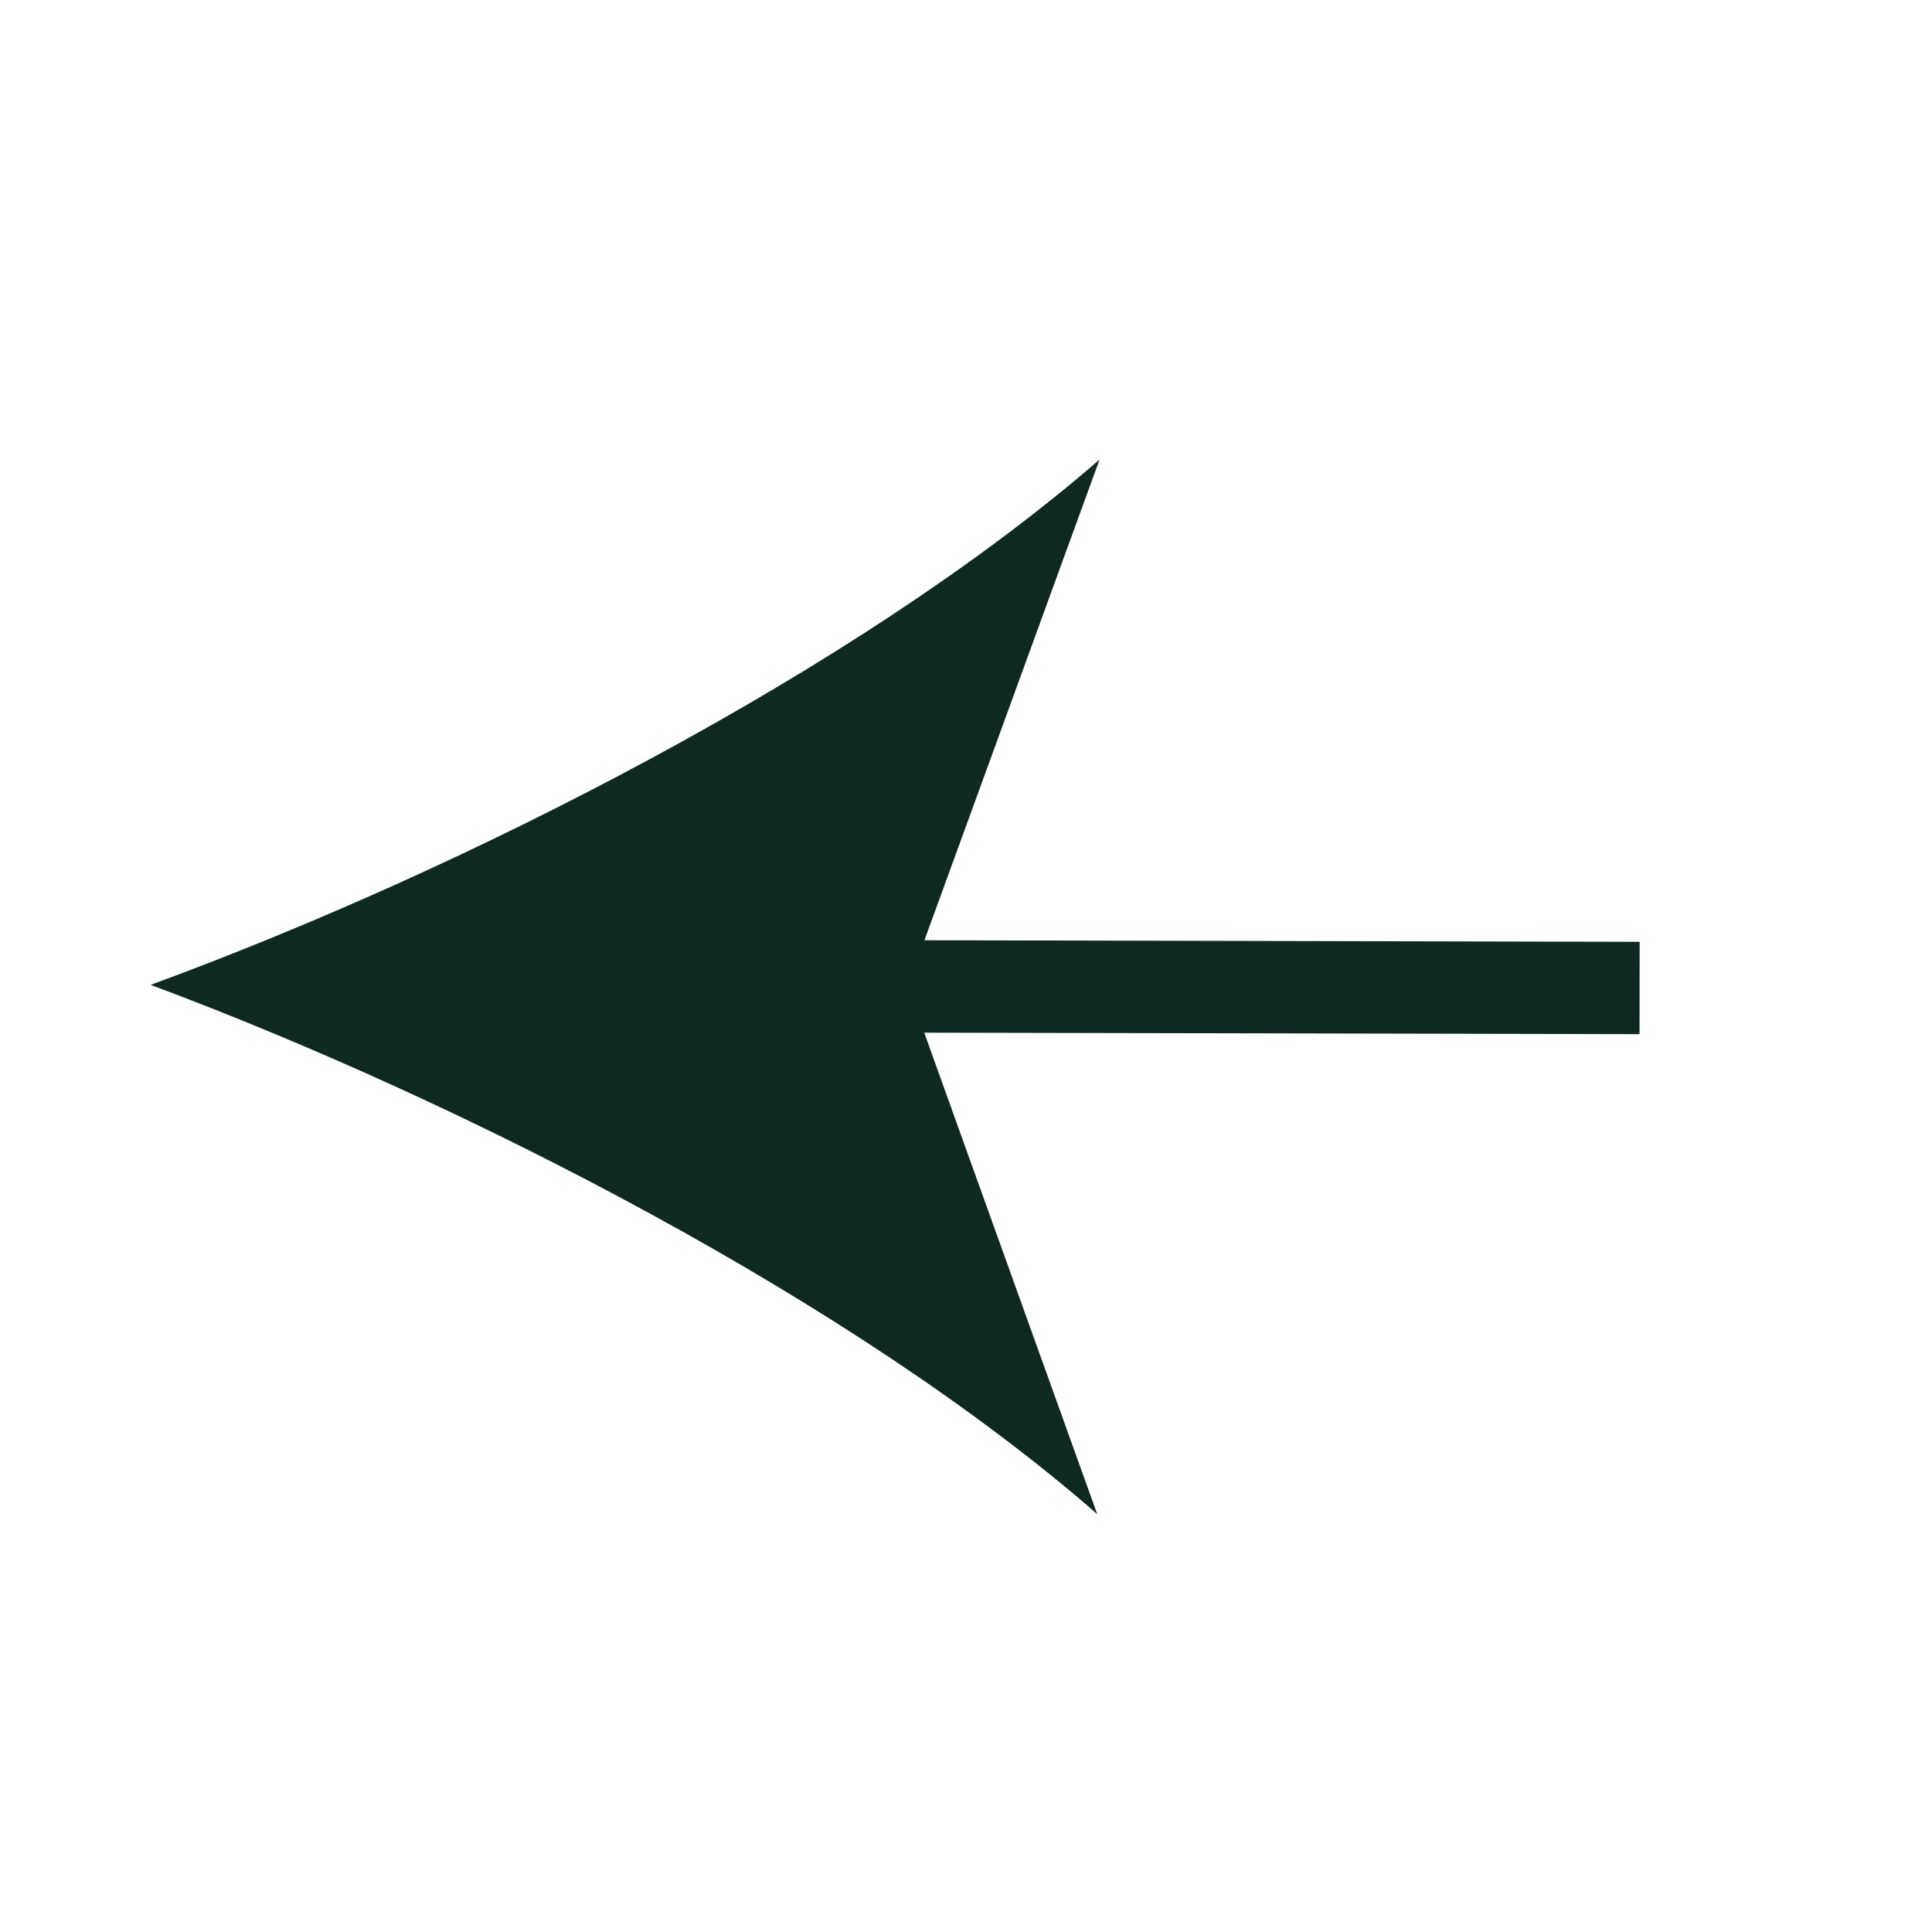
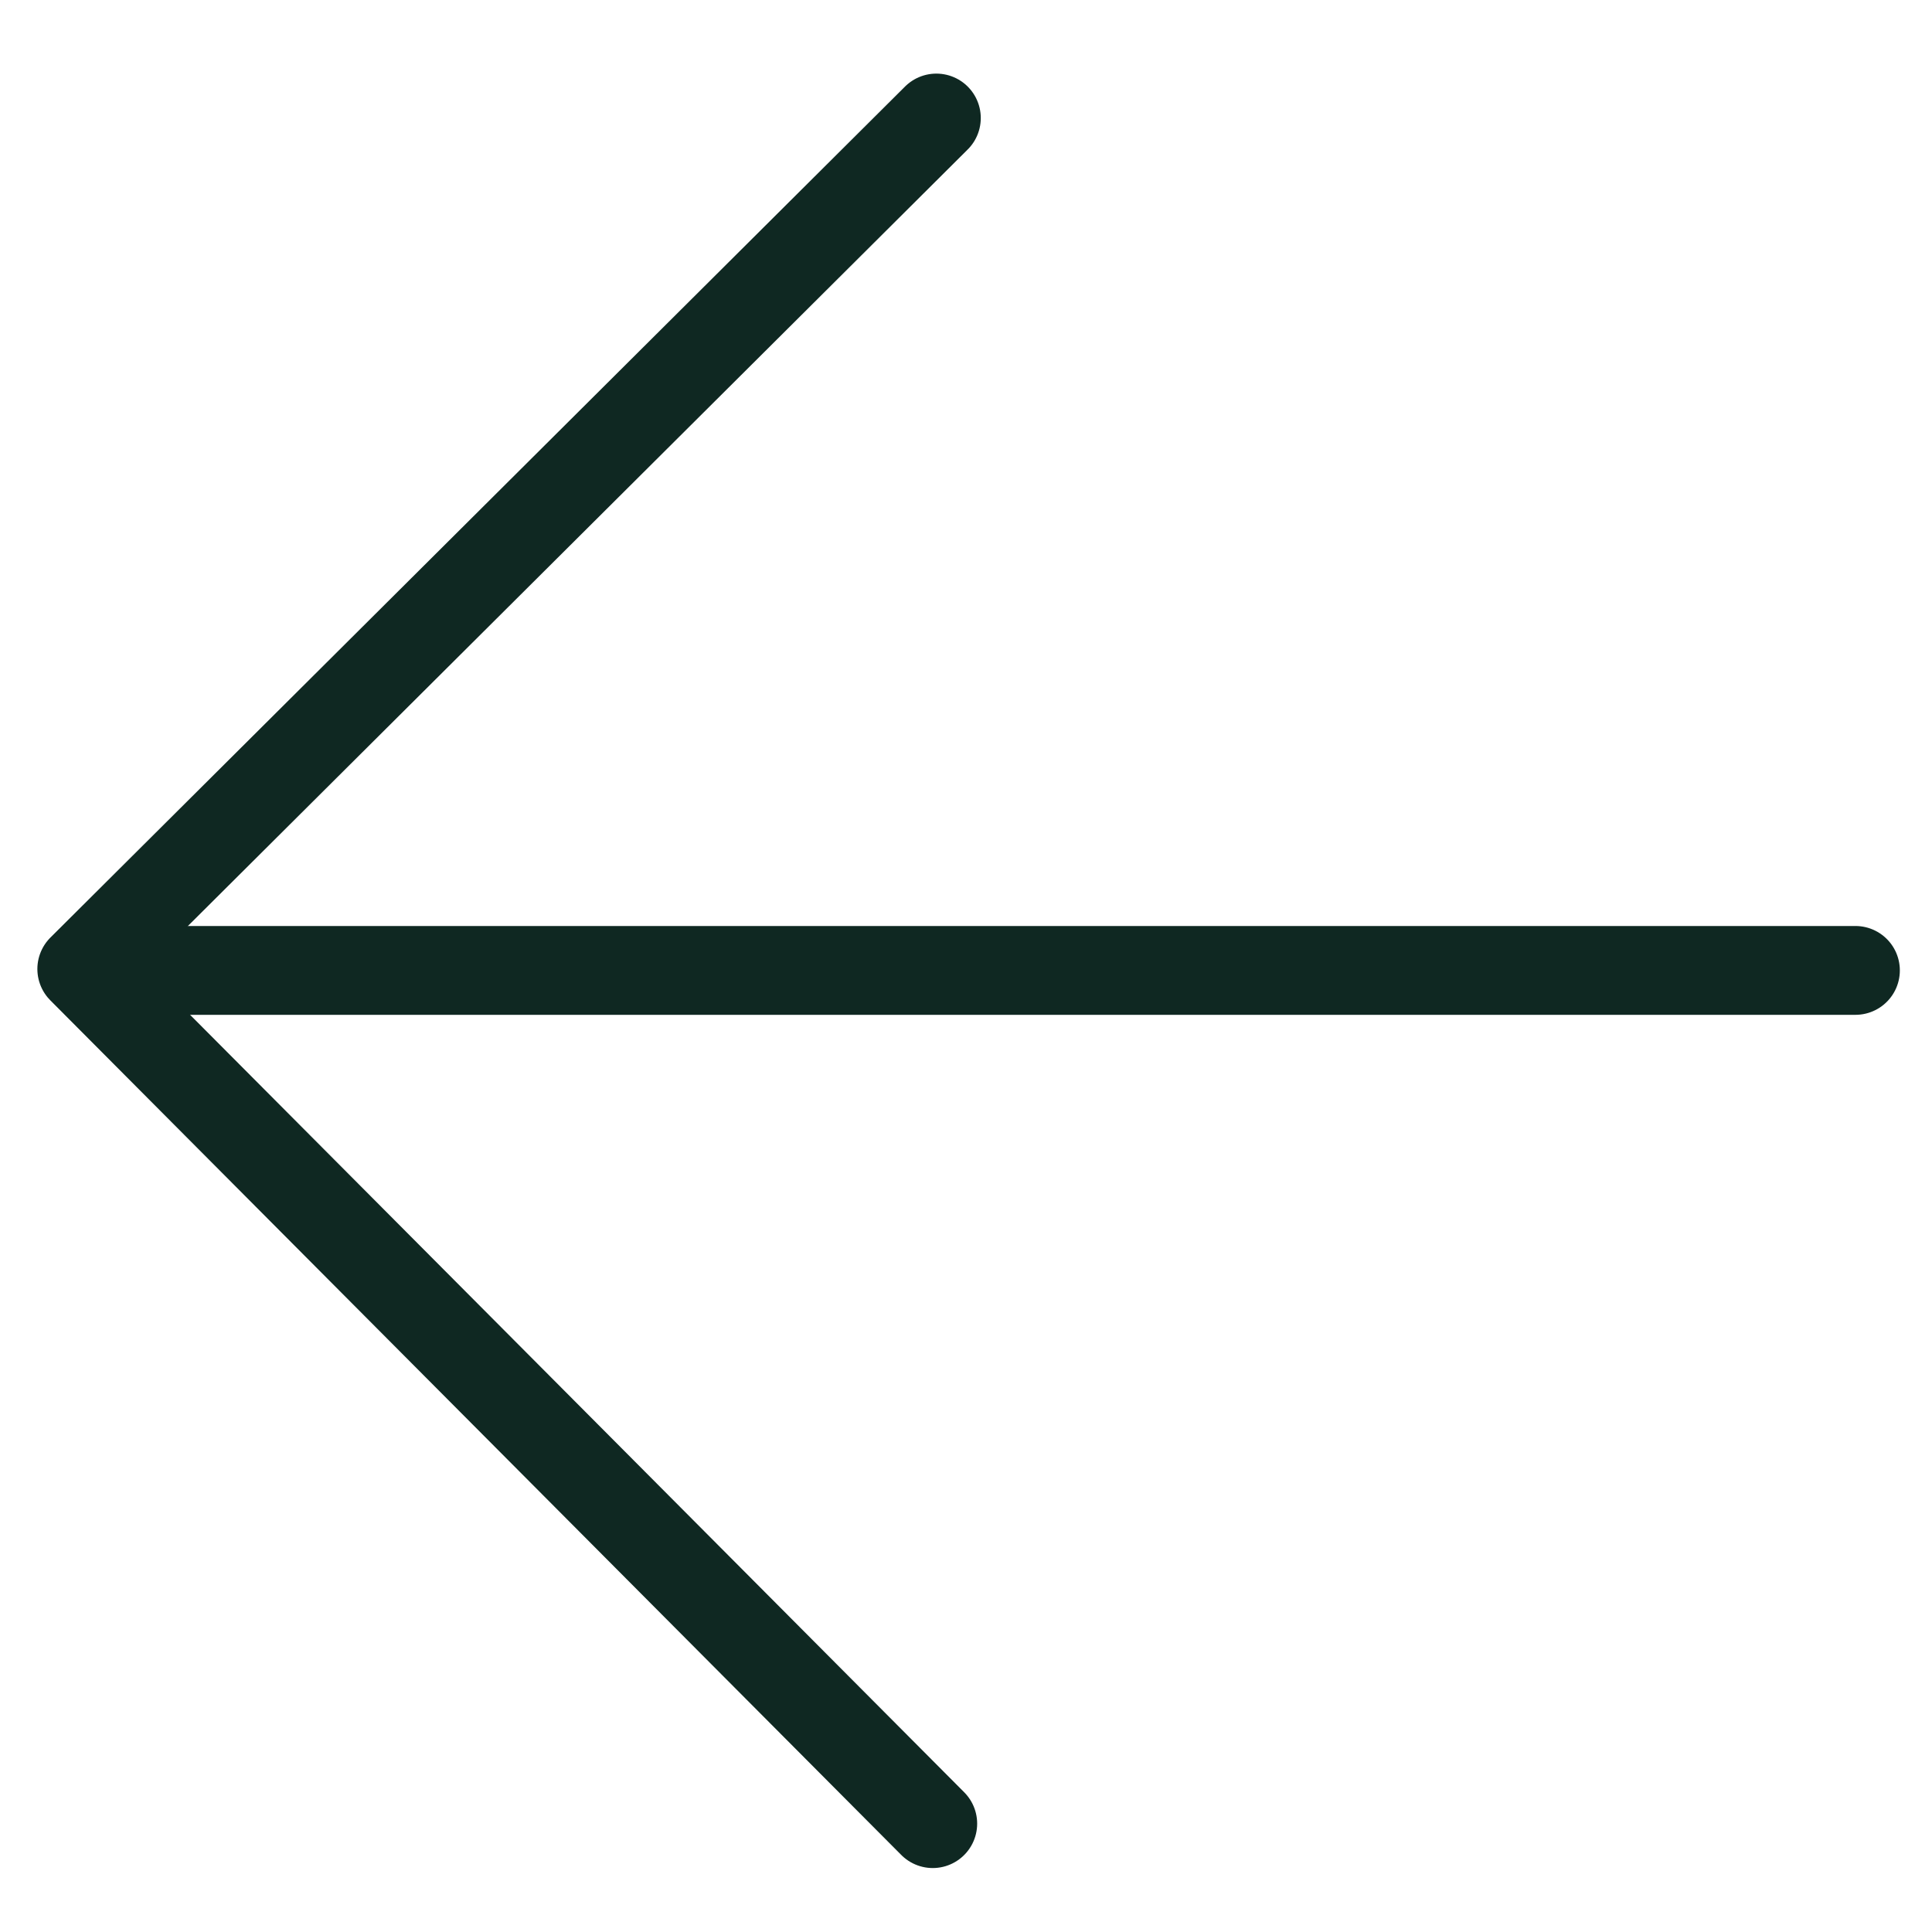
- <svg xmlns="http://www.w3.org/2000/svg" id="Calque_1" data-name="Calque 1" viewBox="0 0 182.26 182.26">
+ <svg xmlns="http://www.w3.org/2000/svg" id="Calque_1" data-name="Calque 1" viewBox="0 0 326.25 326.25">
  <defs>
-     <style>.cls-1{fill:#0f2822;}</style>
+     <style>.cls-1,.cls-2{fill:none;stroke:#0f2822;stroke-linecap:round;stroke-width:15px;}.cls-1{stroke-linejoin:round;}.cls-2{stroke-miterlimit:10;}</style>
  </defs>
-   <path class="cls-1" d="M154.68,88.85,87.21,88.7l16.52-45.35C80.84,63.22,43.94,82,14.21,92.91c29.68,11.07,66.5,30,89.3,49.93L87.19,97.42l67.48.14Z" />
+   <polyline class="cls-1" points="157.51 307.95 13.81 163.63 158.12 19.93" />
+   <line class="cls-2" x1="313.32" y1="163.87" x2="19.32" y2="163.87" />
</svg>
